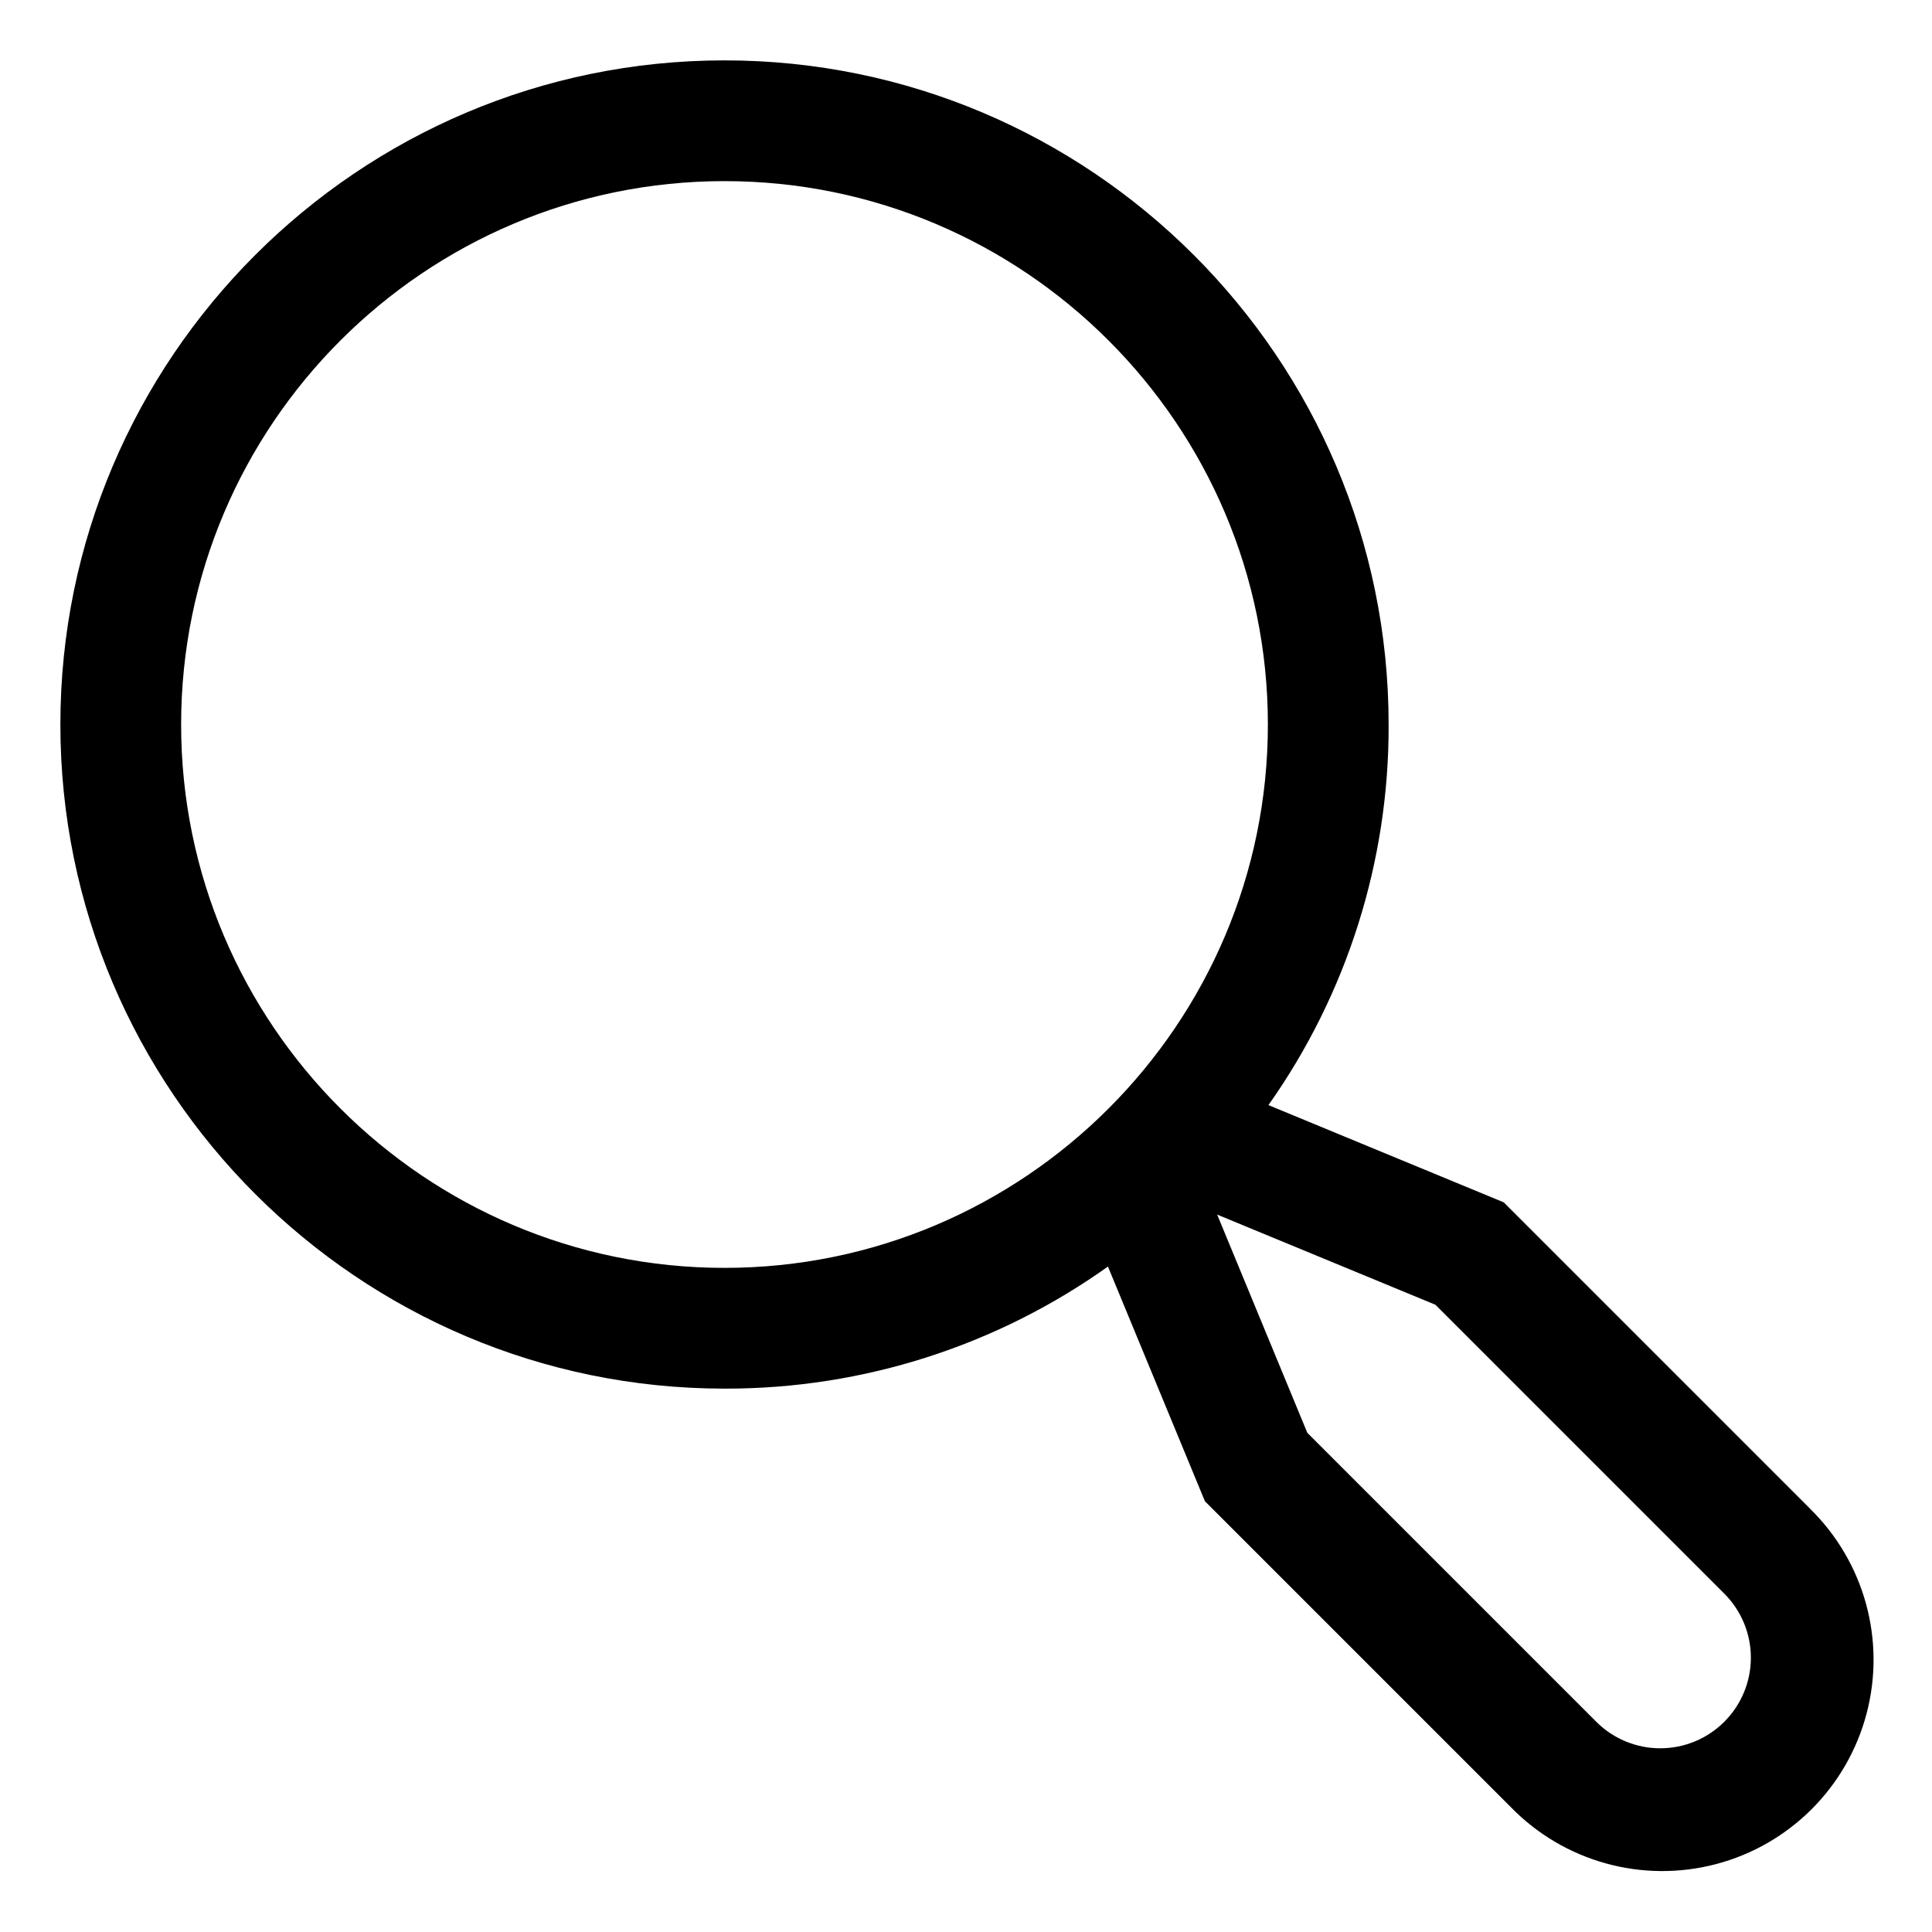
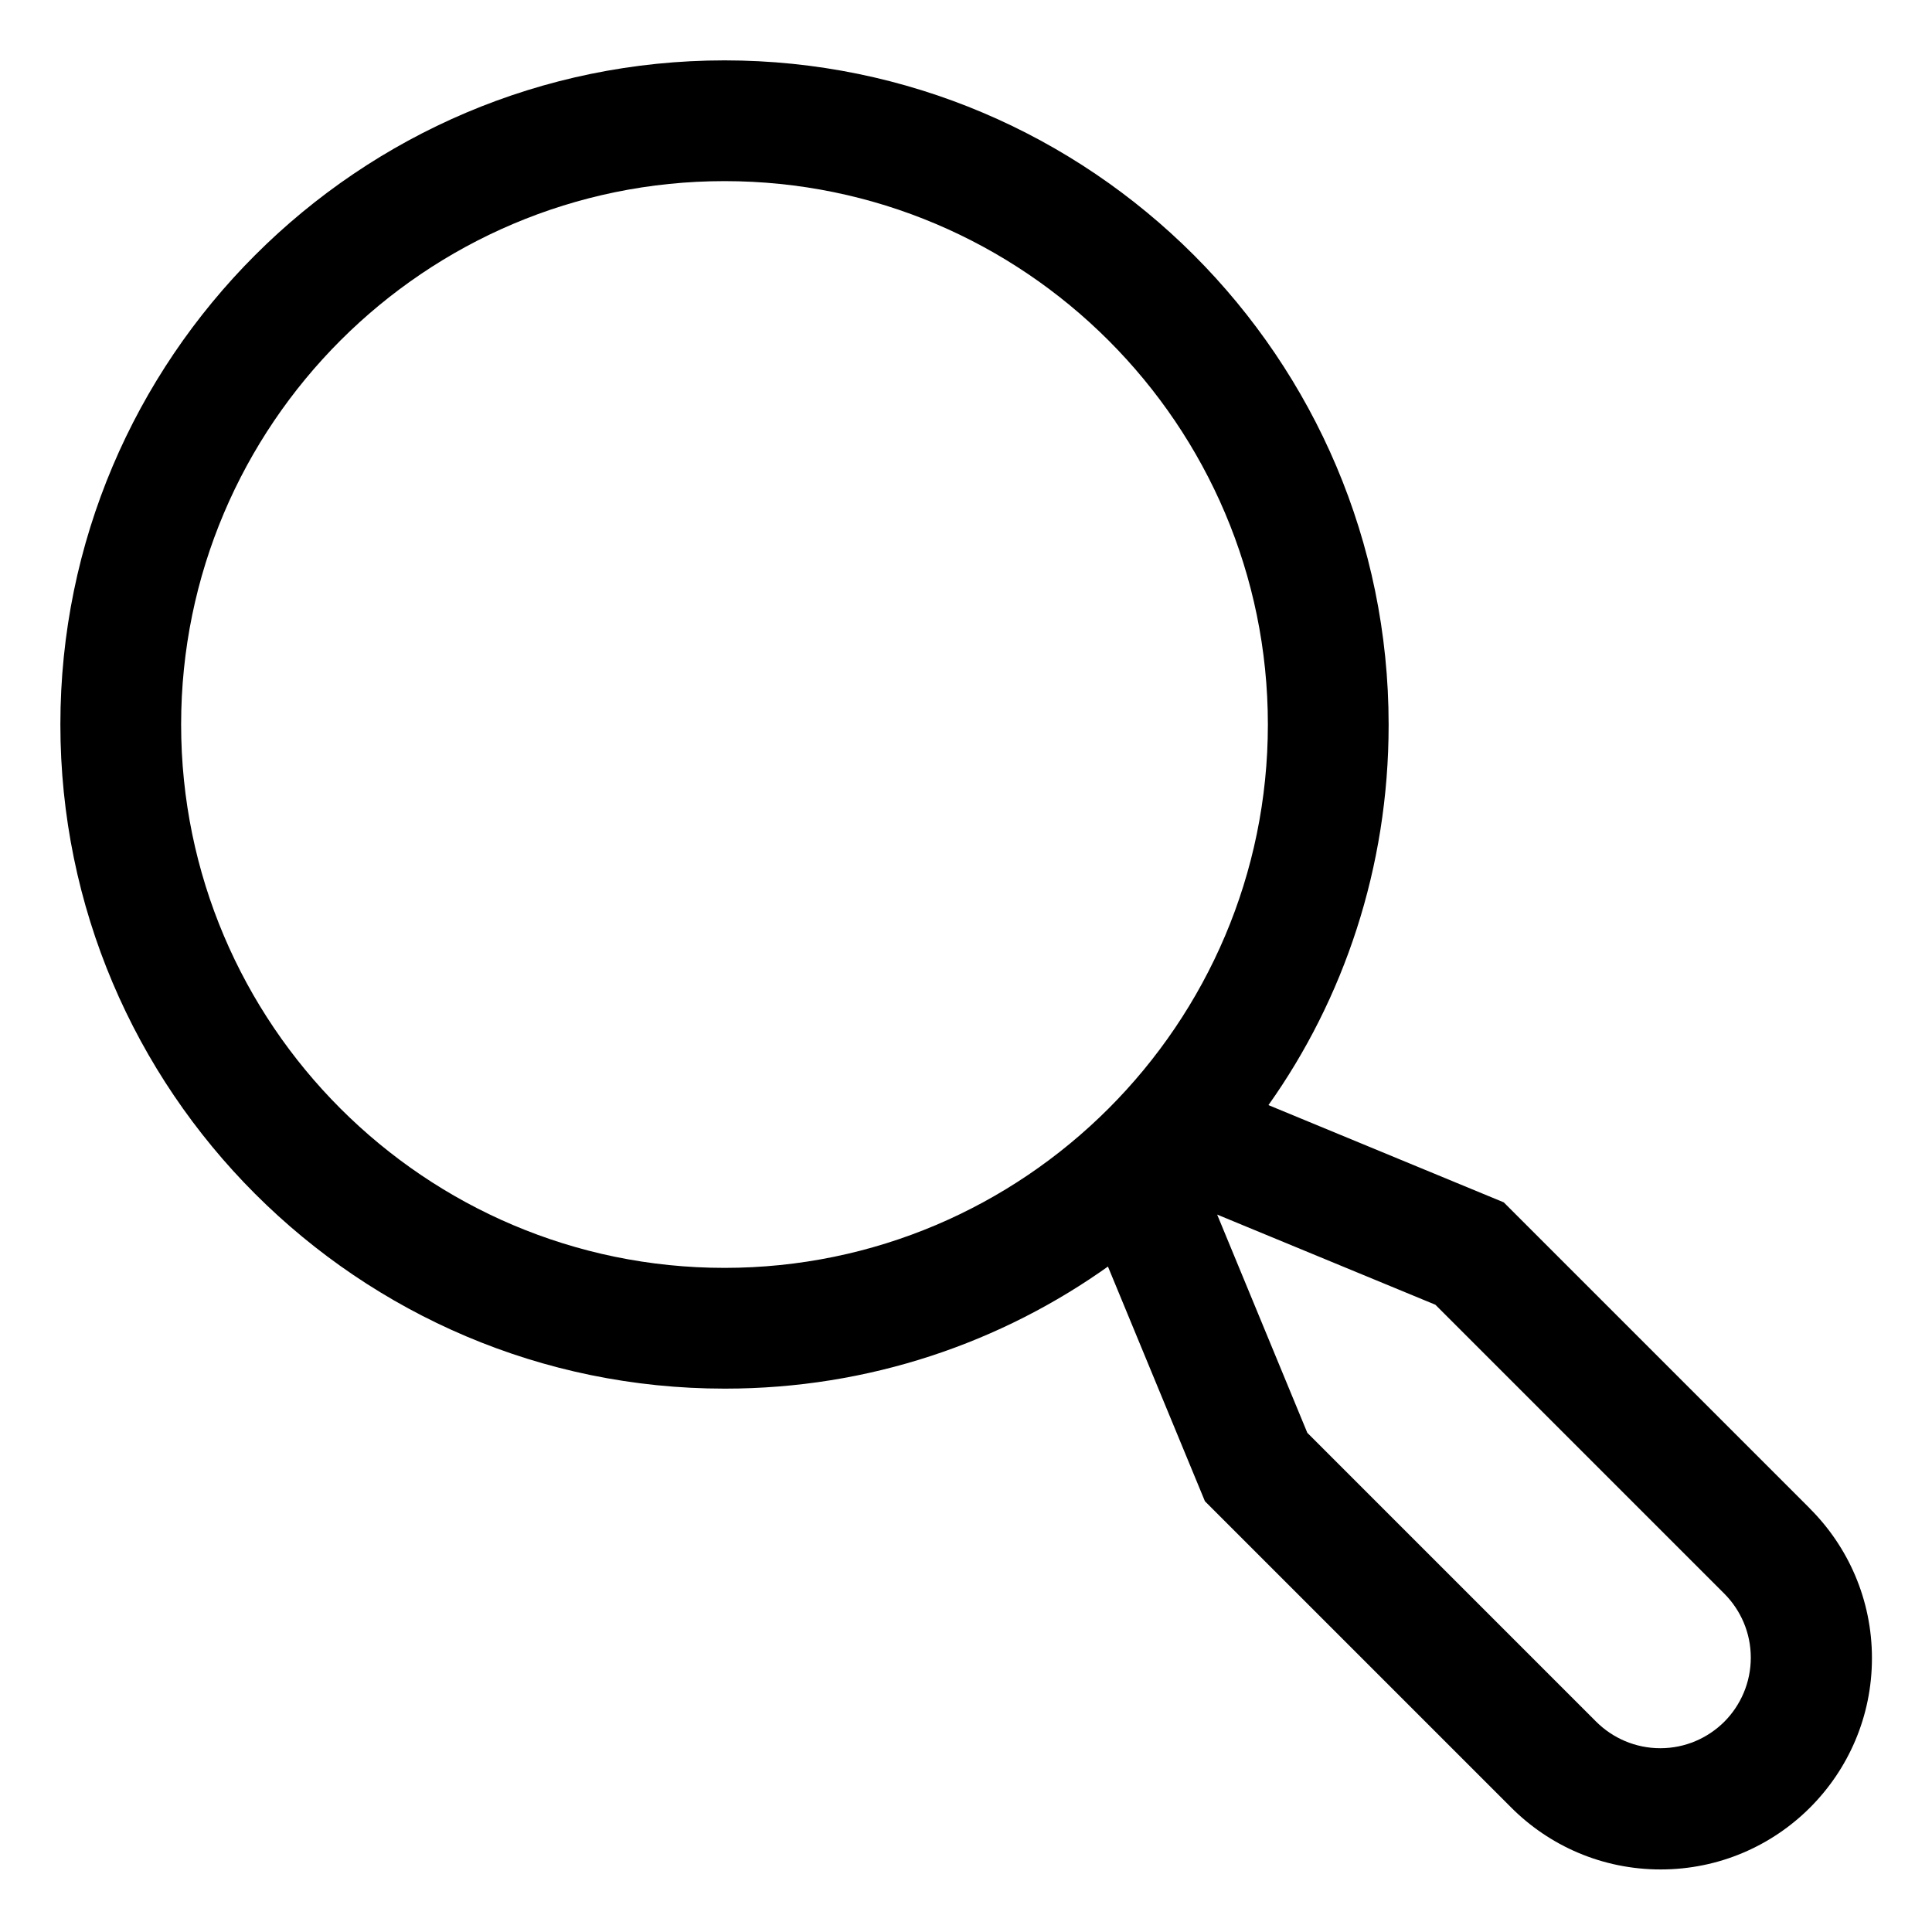
- <svg xmlns="http://www.w3.org/2000/svg" width="24" height="24" viewBox="0 0 24 24">
-   <path d="M22.481 18.737l-3.801-3.801-2.923-1.208a8.137 8.137 0 001.493-4.719V9C17.25 4.451 13.549.75 9 .75S.75 4.451.75 9 4.451 17.25 9 17.25h.009a8.174 8.174 0 004.779-1.534l-.025.017 1.205 2.916 3.801 3.801a2.625 2.625 0 103.712-3.712zM2.25 9c0-3.722 3.028-6.75 6.75-6.75S15.75 5.278 15.75 9 12.722 15.75 9 15.75 2.25 12.722 2.25 9zm19.17 12.388a1.124 1.124 0 01-1.591 0l-3.589-3.589-1.12-2.711 2.711 1.12 3.589 3.589a1.124 1.124 0 010 1.591z" />
+ <svg xmlns="http://www.w3.org/2000/svg" version="1.1" width="24" height="24" viewBox="0 0 24 24">
+   <path d="M22.481 18.737l-3.801-3.801-2.923-1.208c0.934-1.314 1.493-2.951 1.493-4.719 0-0.003 0-0.006 0-0.009v0c0-4.549-3.701-8.25-8.25-8.25s-8.25 3.701-8.25 8.25 3.701 8.25 8.25 8.25c0.003 0 0.006 0 0.009 0 1.783 0 3.433-0.569 4.779-1.534l-0.025 0.017 1.205 2.916 3.801 3.801c0.475 0.478 1.133 0.773 1.86 0.773 1.45 0 2.625-1.175 2.625-2.625 0-0.727-0.296-1.385-0.773-1.86l-0-0zM2.25 9c0-3.722 3.028-6.75 6.75-6.75s6.75 3.028 6.75 6.75-3.028 6.75-6.75 6.75-6.75-3.028-6.75-6.75zM21.42 21.388c-0.204 0.203-0.485 0.329-0.795 0.329s-0.592-0.126-0.796-0.329l-3.589-3.589-1.12-2.711 2.711 1.12 3.589 3.589c0.203 0.204 0.329 0.485 0.329 0.795s-0.126 0.592-0.329 0.796l0-0z" />
</svg>
